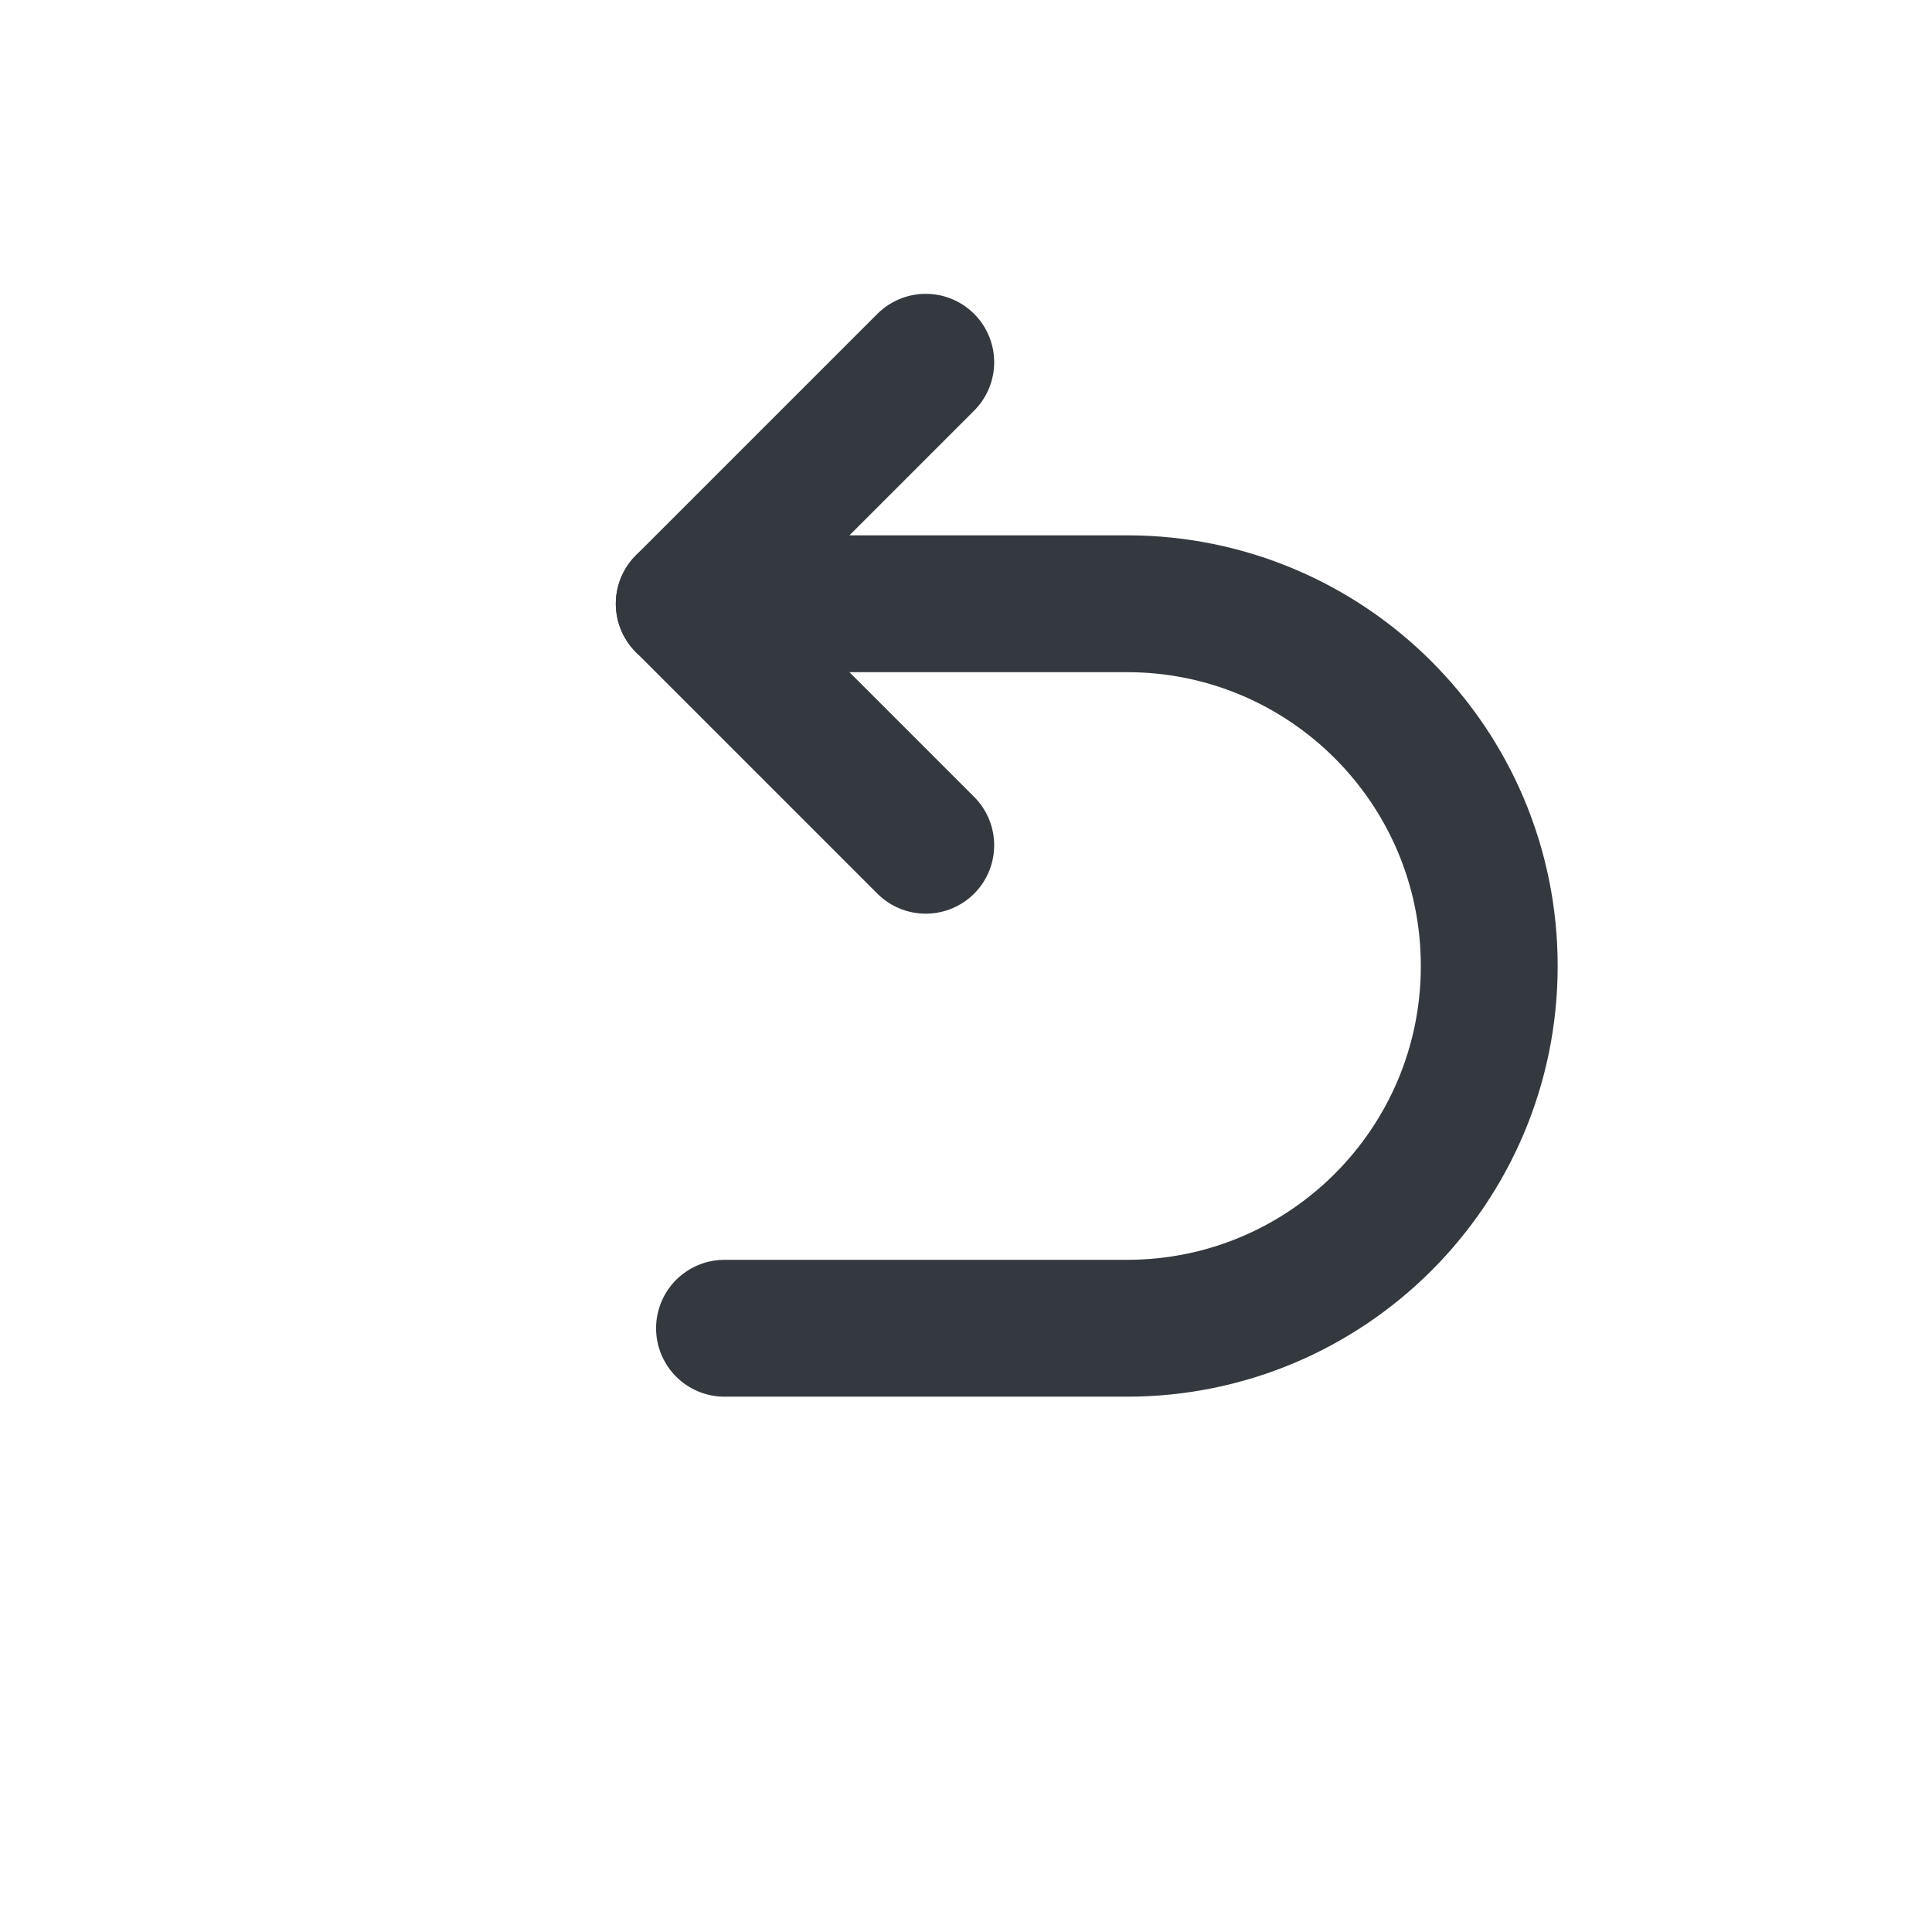
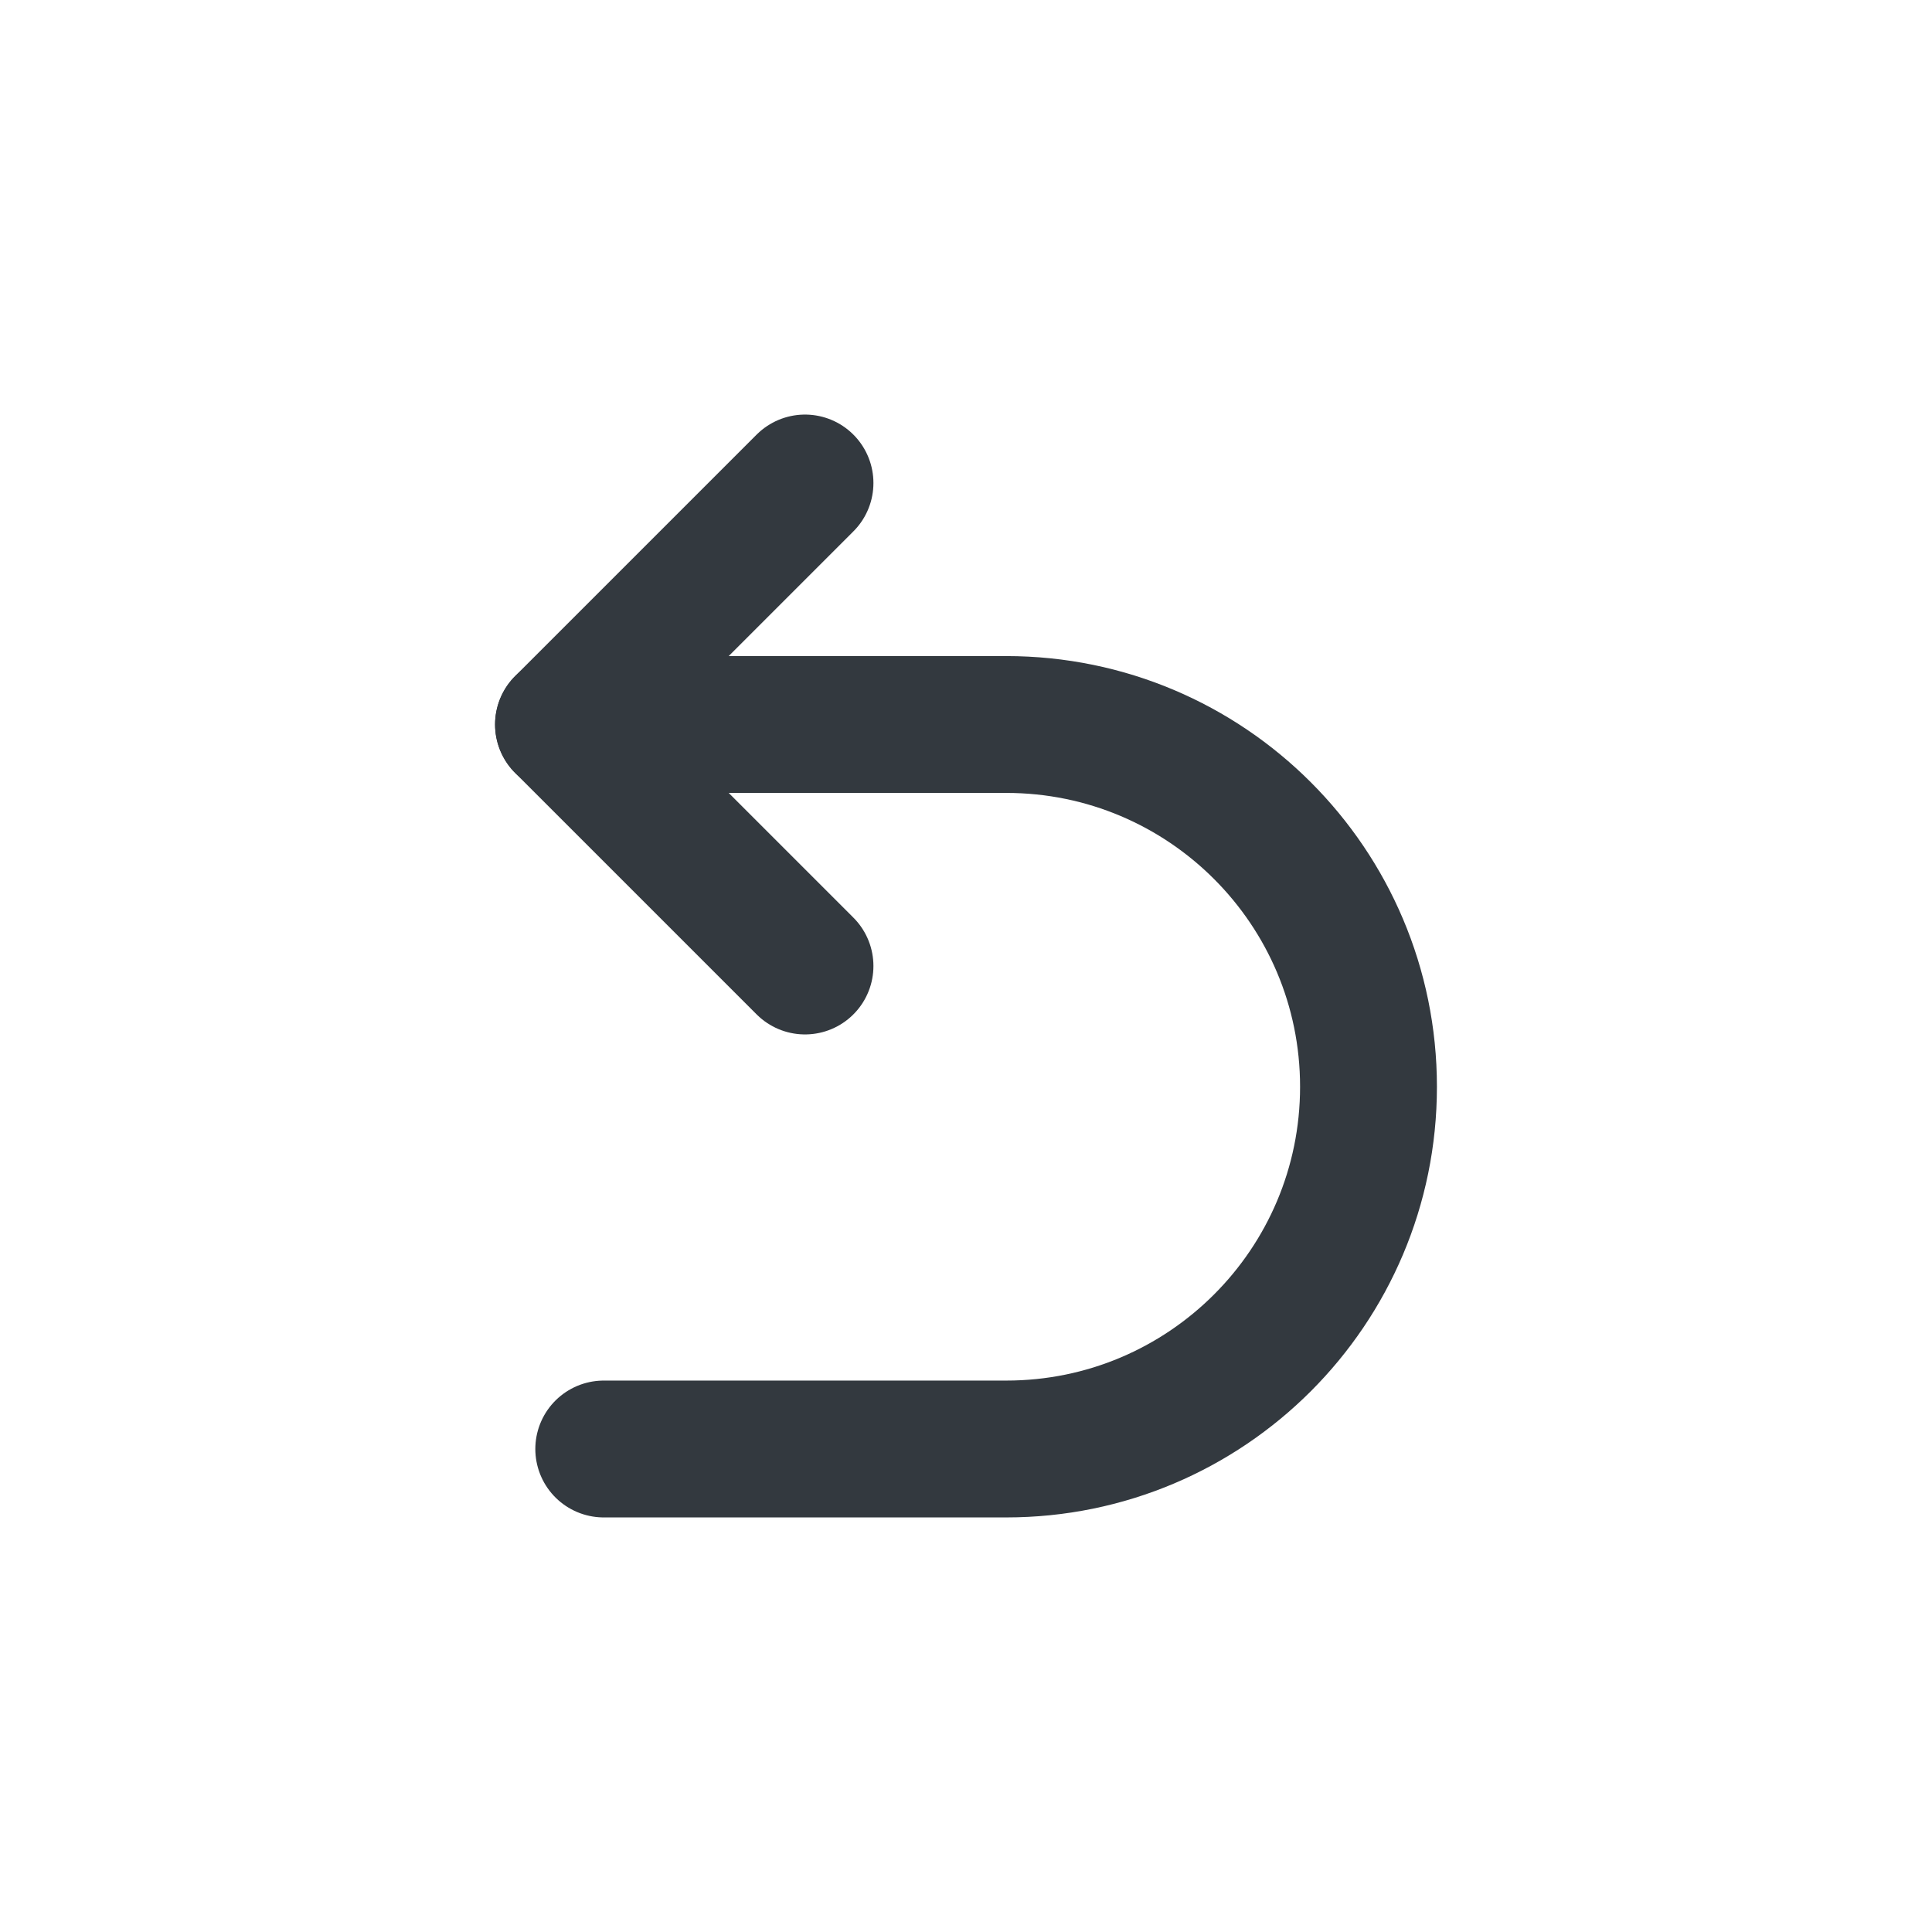
<svg xmlns="http://www.w3.org/2000/svg" viewBox="0 0 24 24" fill="none" stroke="#33393f" stroke-width="1.7" stroke-linecap="round" stroke-linejoin="round">
-   <path d="M8.5 7.5H14a4.5 4.5 0 010 9H9" />
-   <path d="M11.5 4.5l-3 3 3 3" />
+   <path d="M7 9H12.5a4.5 4.5 0 010 9H7.5" />
+   <path d="M10 6l-3 3 3 3" />
</svg>
